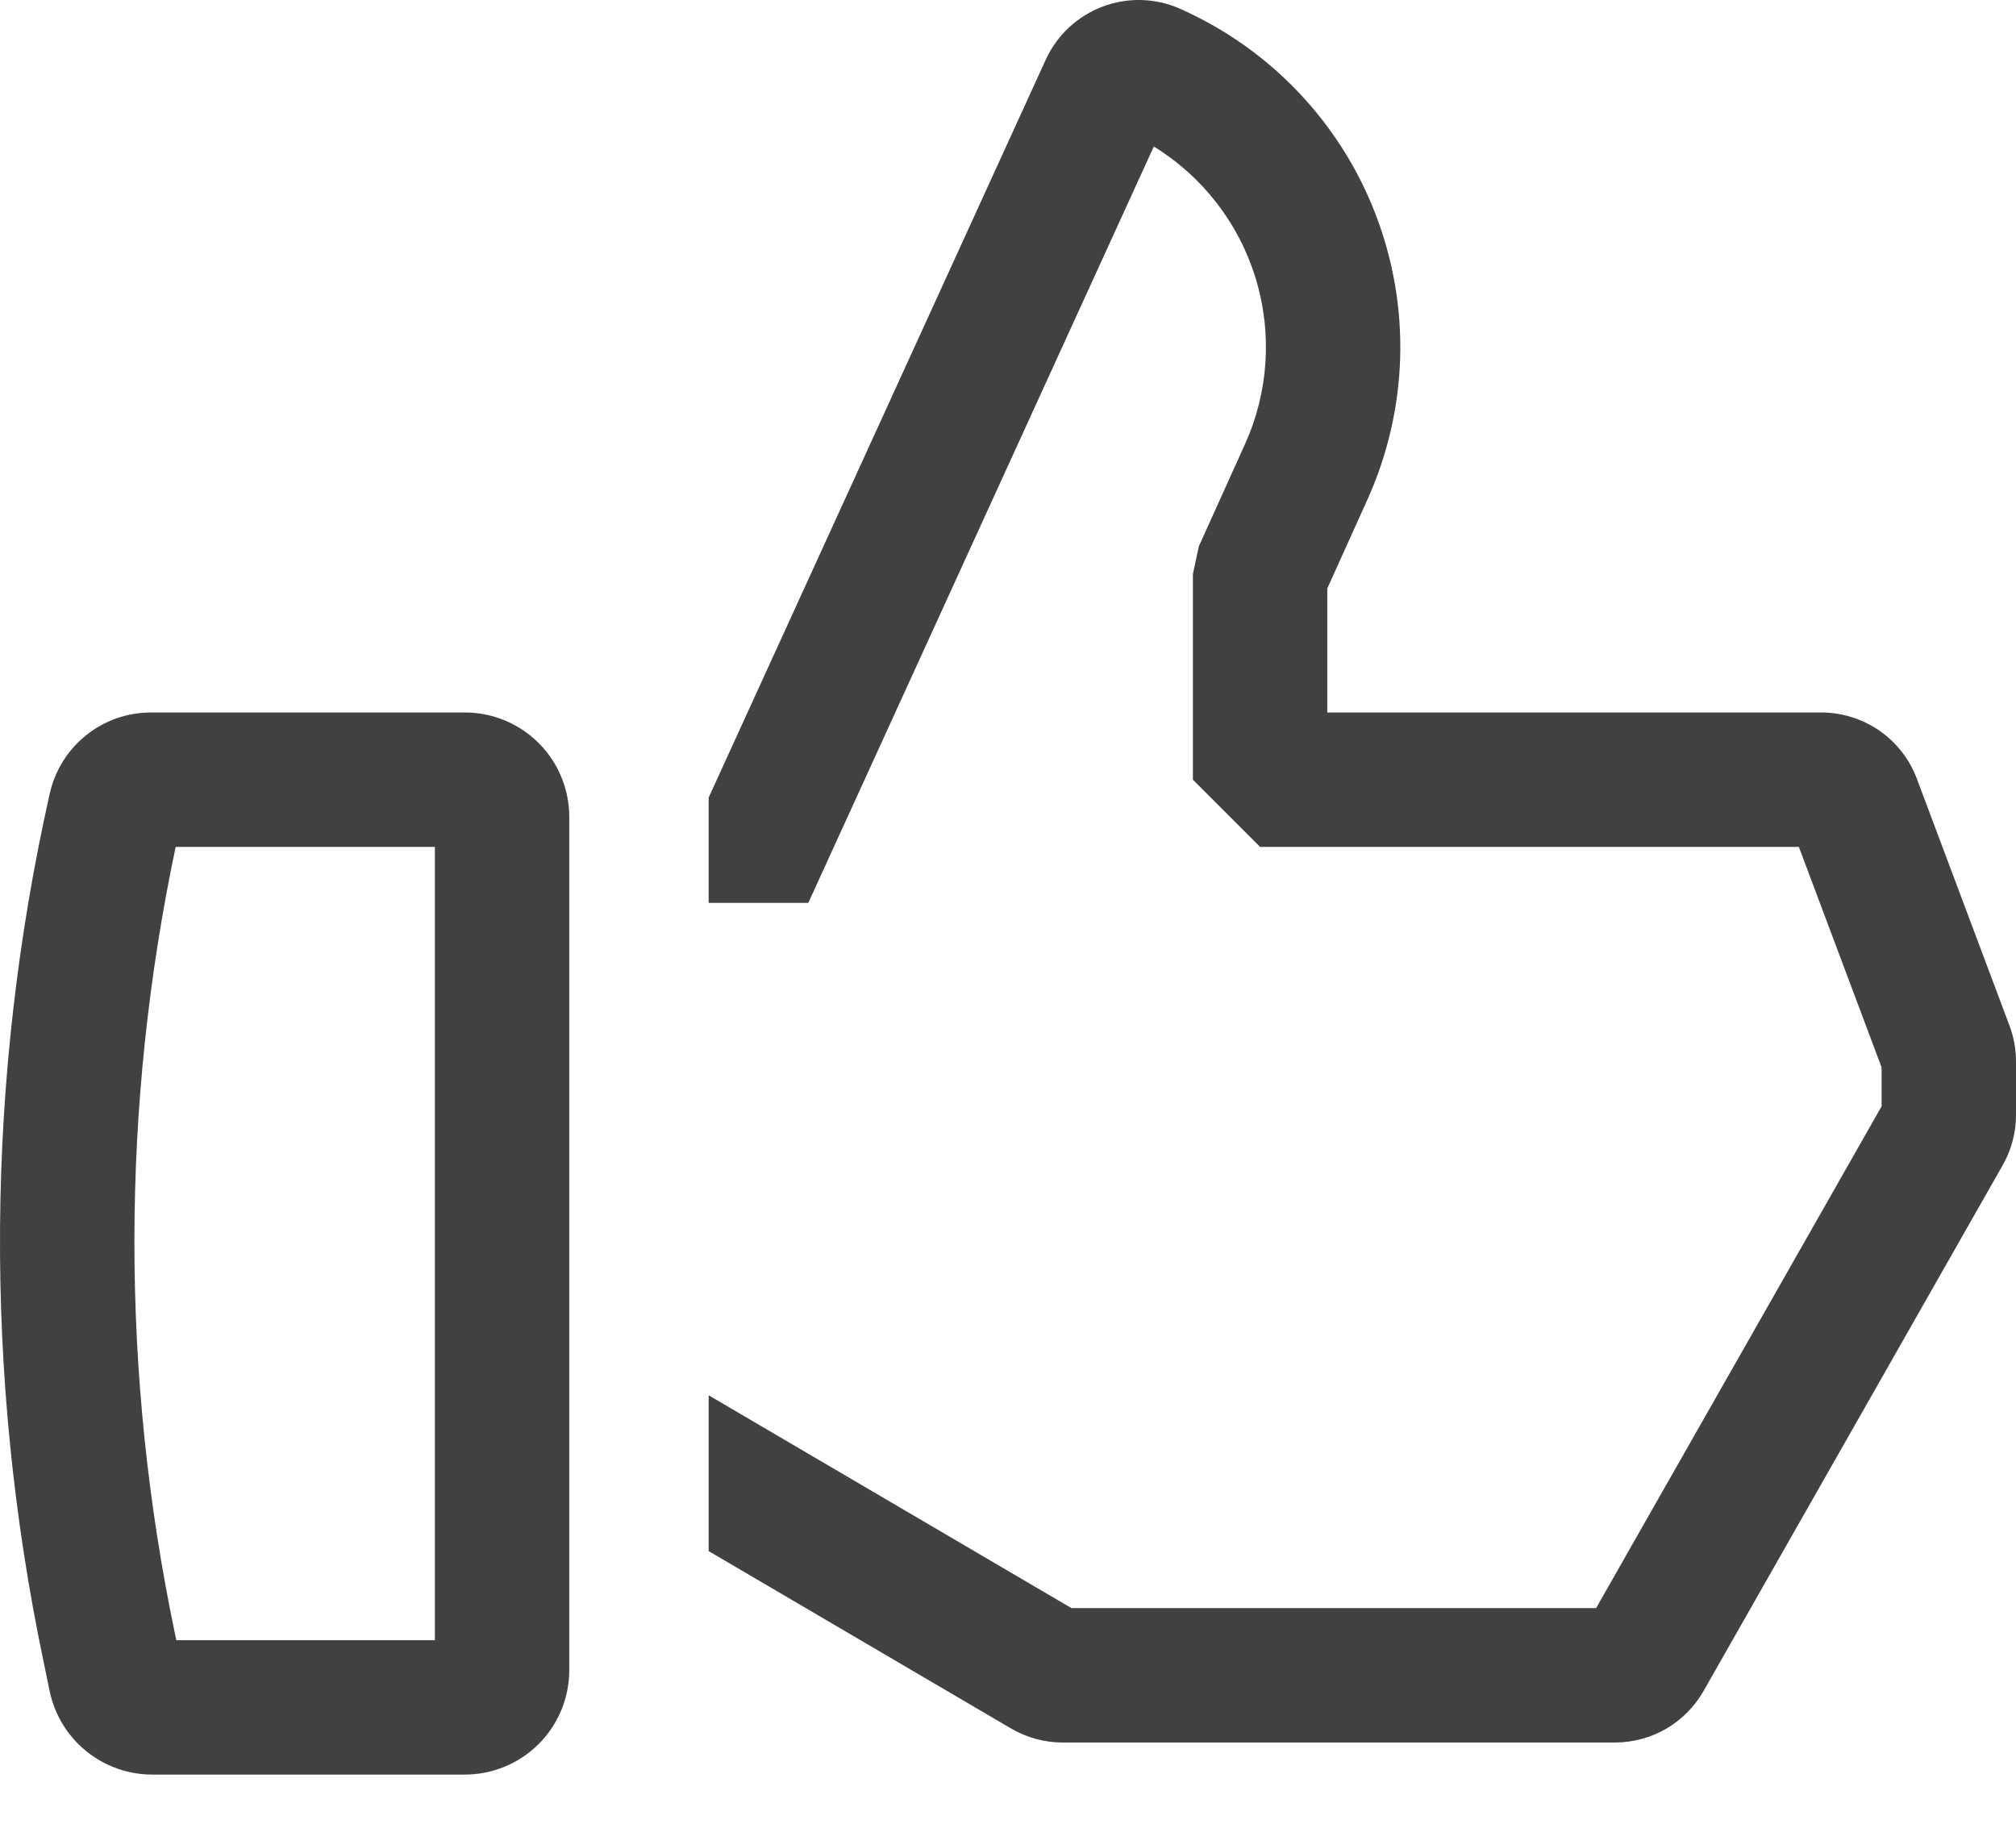
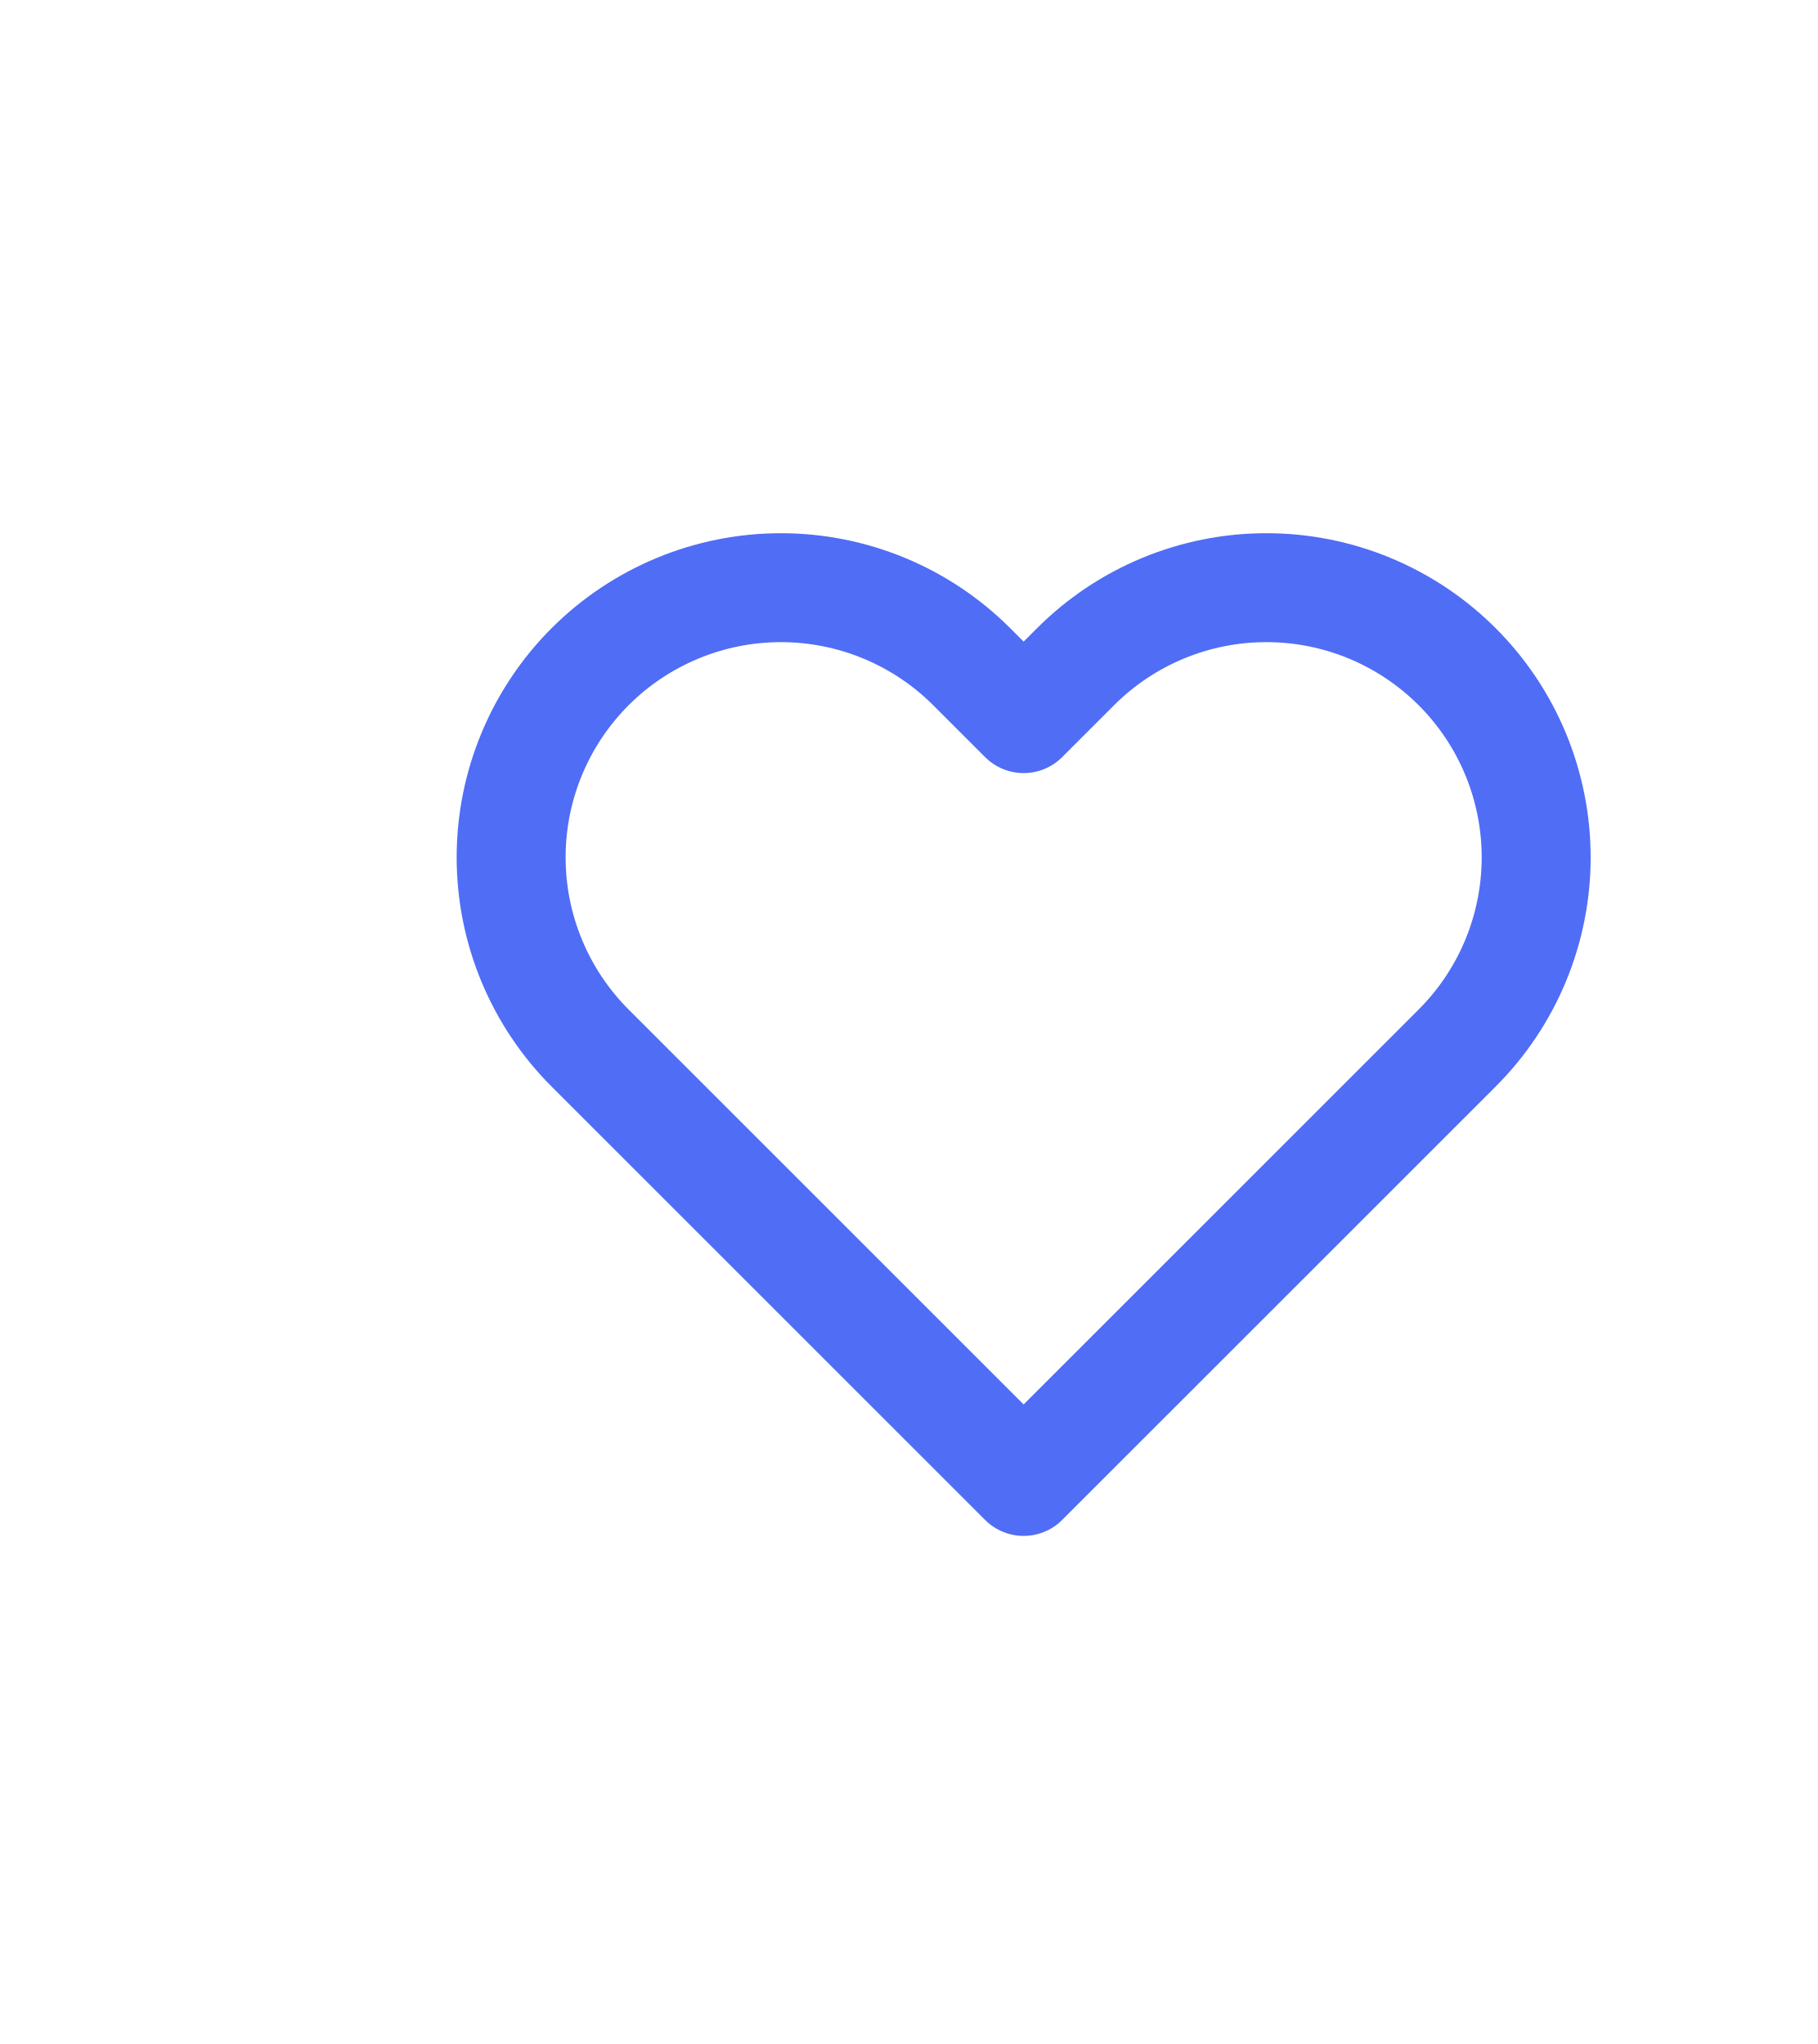
- <svg xmlns="http://www.w3.org/2000/svg" width="21" height="19" viewBox="0 0 21 19" fill="none">
-   <path d="M4.843 7.422H1.577C1.33 7.421 1.09 7.504 0.897 7.659C0.704 7.814 0.57 8.03 0.517 8.272C-0.15 11.244 -0.172 14.325 0.453 17.306L0.518 17.621C0.57 17.865 0.704 18.084 0.897 18.241C1.091 18.399 1.333 18.485 1.582 18.486H4.843C5.131 18.486 5.407 18.371 5.611 18.168C5.815 17.964 5.929 17.688 5.93 17.4V8.508C5.929 8.22 5.815 7.944 5.611 7.74C5.407 7.537 5.131 7.422 4.843 7.422ZM4.53 17.086H1.837L1.823 17.021C1.257 14.317 1.259 11.525 1.83 8.822H4.53V17.086Z" fill="#414141" />
-   <path d="M20.933 10.686L19.966 8.109C19.89 7.907 19.754 7.734 19.577 7.611C19.4 7.489 19.19 7.423 18.975 7.422H13.826V6.13L14.245 5.202C14.454 4.738 14.57 4.237 14.585 3.728C14.6 3.219 14.513 2.712 14.331 2.237C14.149 1.761 13.874 1.327 13.523 0.958C13.172 0.589 12.751 0.294 12.285 0.088C12.03 -0.023 11.742 -0.029 11.482 0.07C11.223 0.169 11.012 0.365 10.895 0.618L7.382 8.308V9.405H8.42L12.019 1.526C12.527 1.839 12.904 2.326 13.079 2.897C13.254 3.468 13.215 4.082 12.969 4.626L12.488 5.691L12.426 5.979V8.122L13.126 8.822H18.738L19.6 11.119V11.525L16.626 16.752H11.161L7.382 14.535V16.158L10.532 18.006C10.695 18.101 10.88 18.152 11.068 18.152H16.825C17.012 18.151 17.195 18.102 17.357 18.008C17.518 17.914 17.652 17.779 17.745 17.616L20.861 12.139C20.952 11.979 21 11.799 21 11.615V11.057C21 10.93 20.977 10.804 20.933 10.686Z" fill="#414141" />
+ <svg xmlns="http://www.w3.org/2000/svg" width="40" height="45" viewBox="0 0 40 45" fill="none">
+   <path d="M32.071 14.677C31.52 14.126 30.865 13.688 30.145 13.39C29.425 13.091 28.652 12.938 27.873 12.938C27.093 12.938 26.321 13.091 25.6 13.39C24.88 13.688 24.225 14.126 23.674 14.677L22.53 15.821L21.386 14.677C20.273 13.564 18.762 12.938 17.188 12.938C15.613 12.938 14.103 13.564 12.989 14.677C11.876 15.791 11.25 17.301 11.25 18.876C11.25 20.45 11.876 21.961 12.989 23.074L14.133 24.218L22.53 32.615L30.927 24.218L32.071 23.074C32.623 22.523 33.06 21.868 33.359 21.148C33.657 20.428 33.811 19.655 33.811 18.876C33.811 18.096 33.657 17.324 33.359 16.603C33.06 15.883 32.623 15.228 32.071 14.677Z" stroke="#506DF6" stroke-width="2.398" stroke-linecap="round" stroke-linejoin="round" />
</svg>
